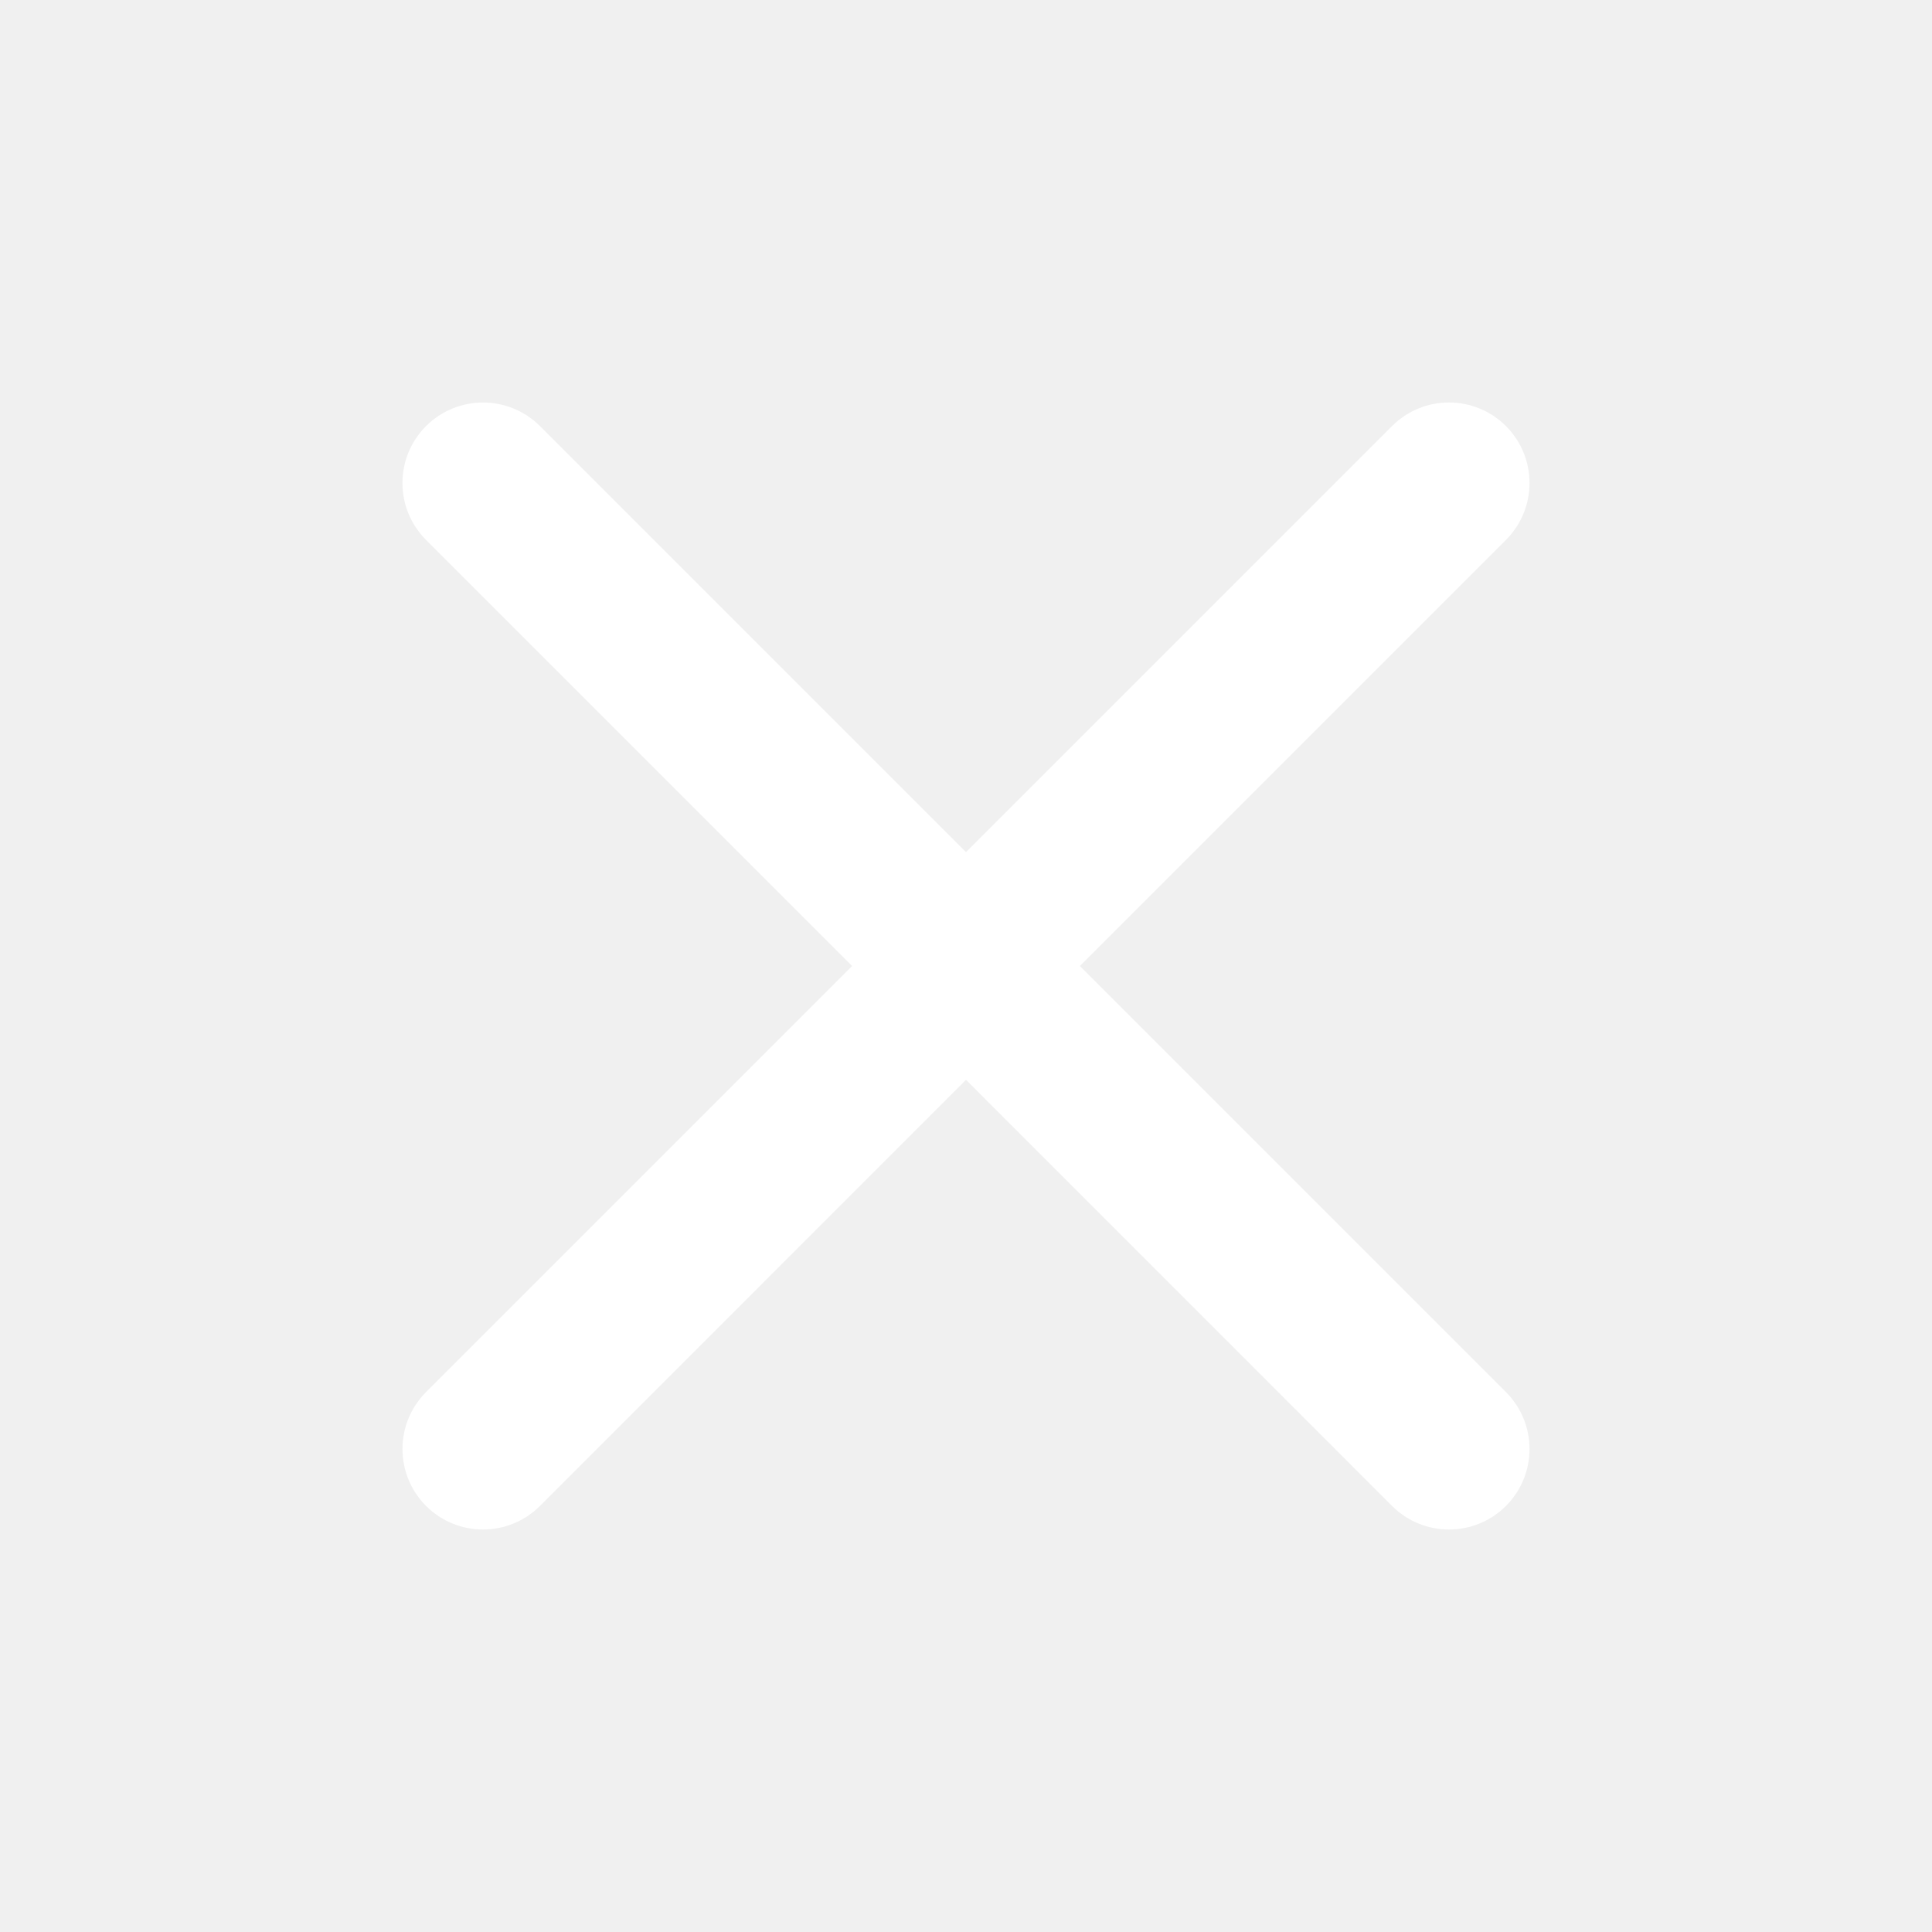
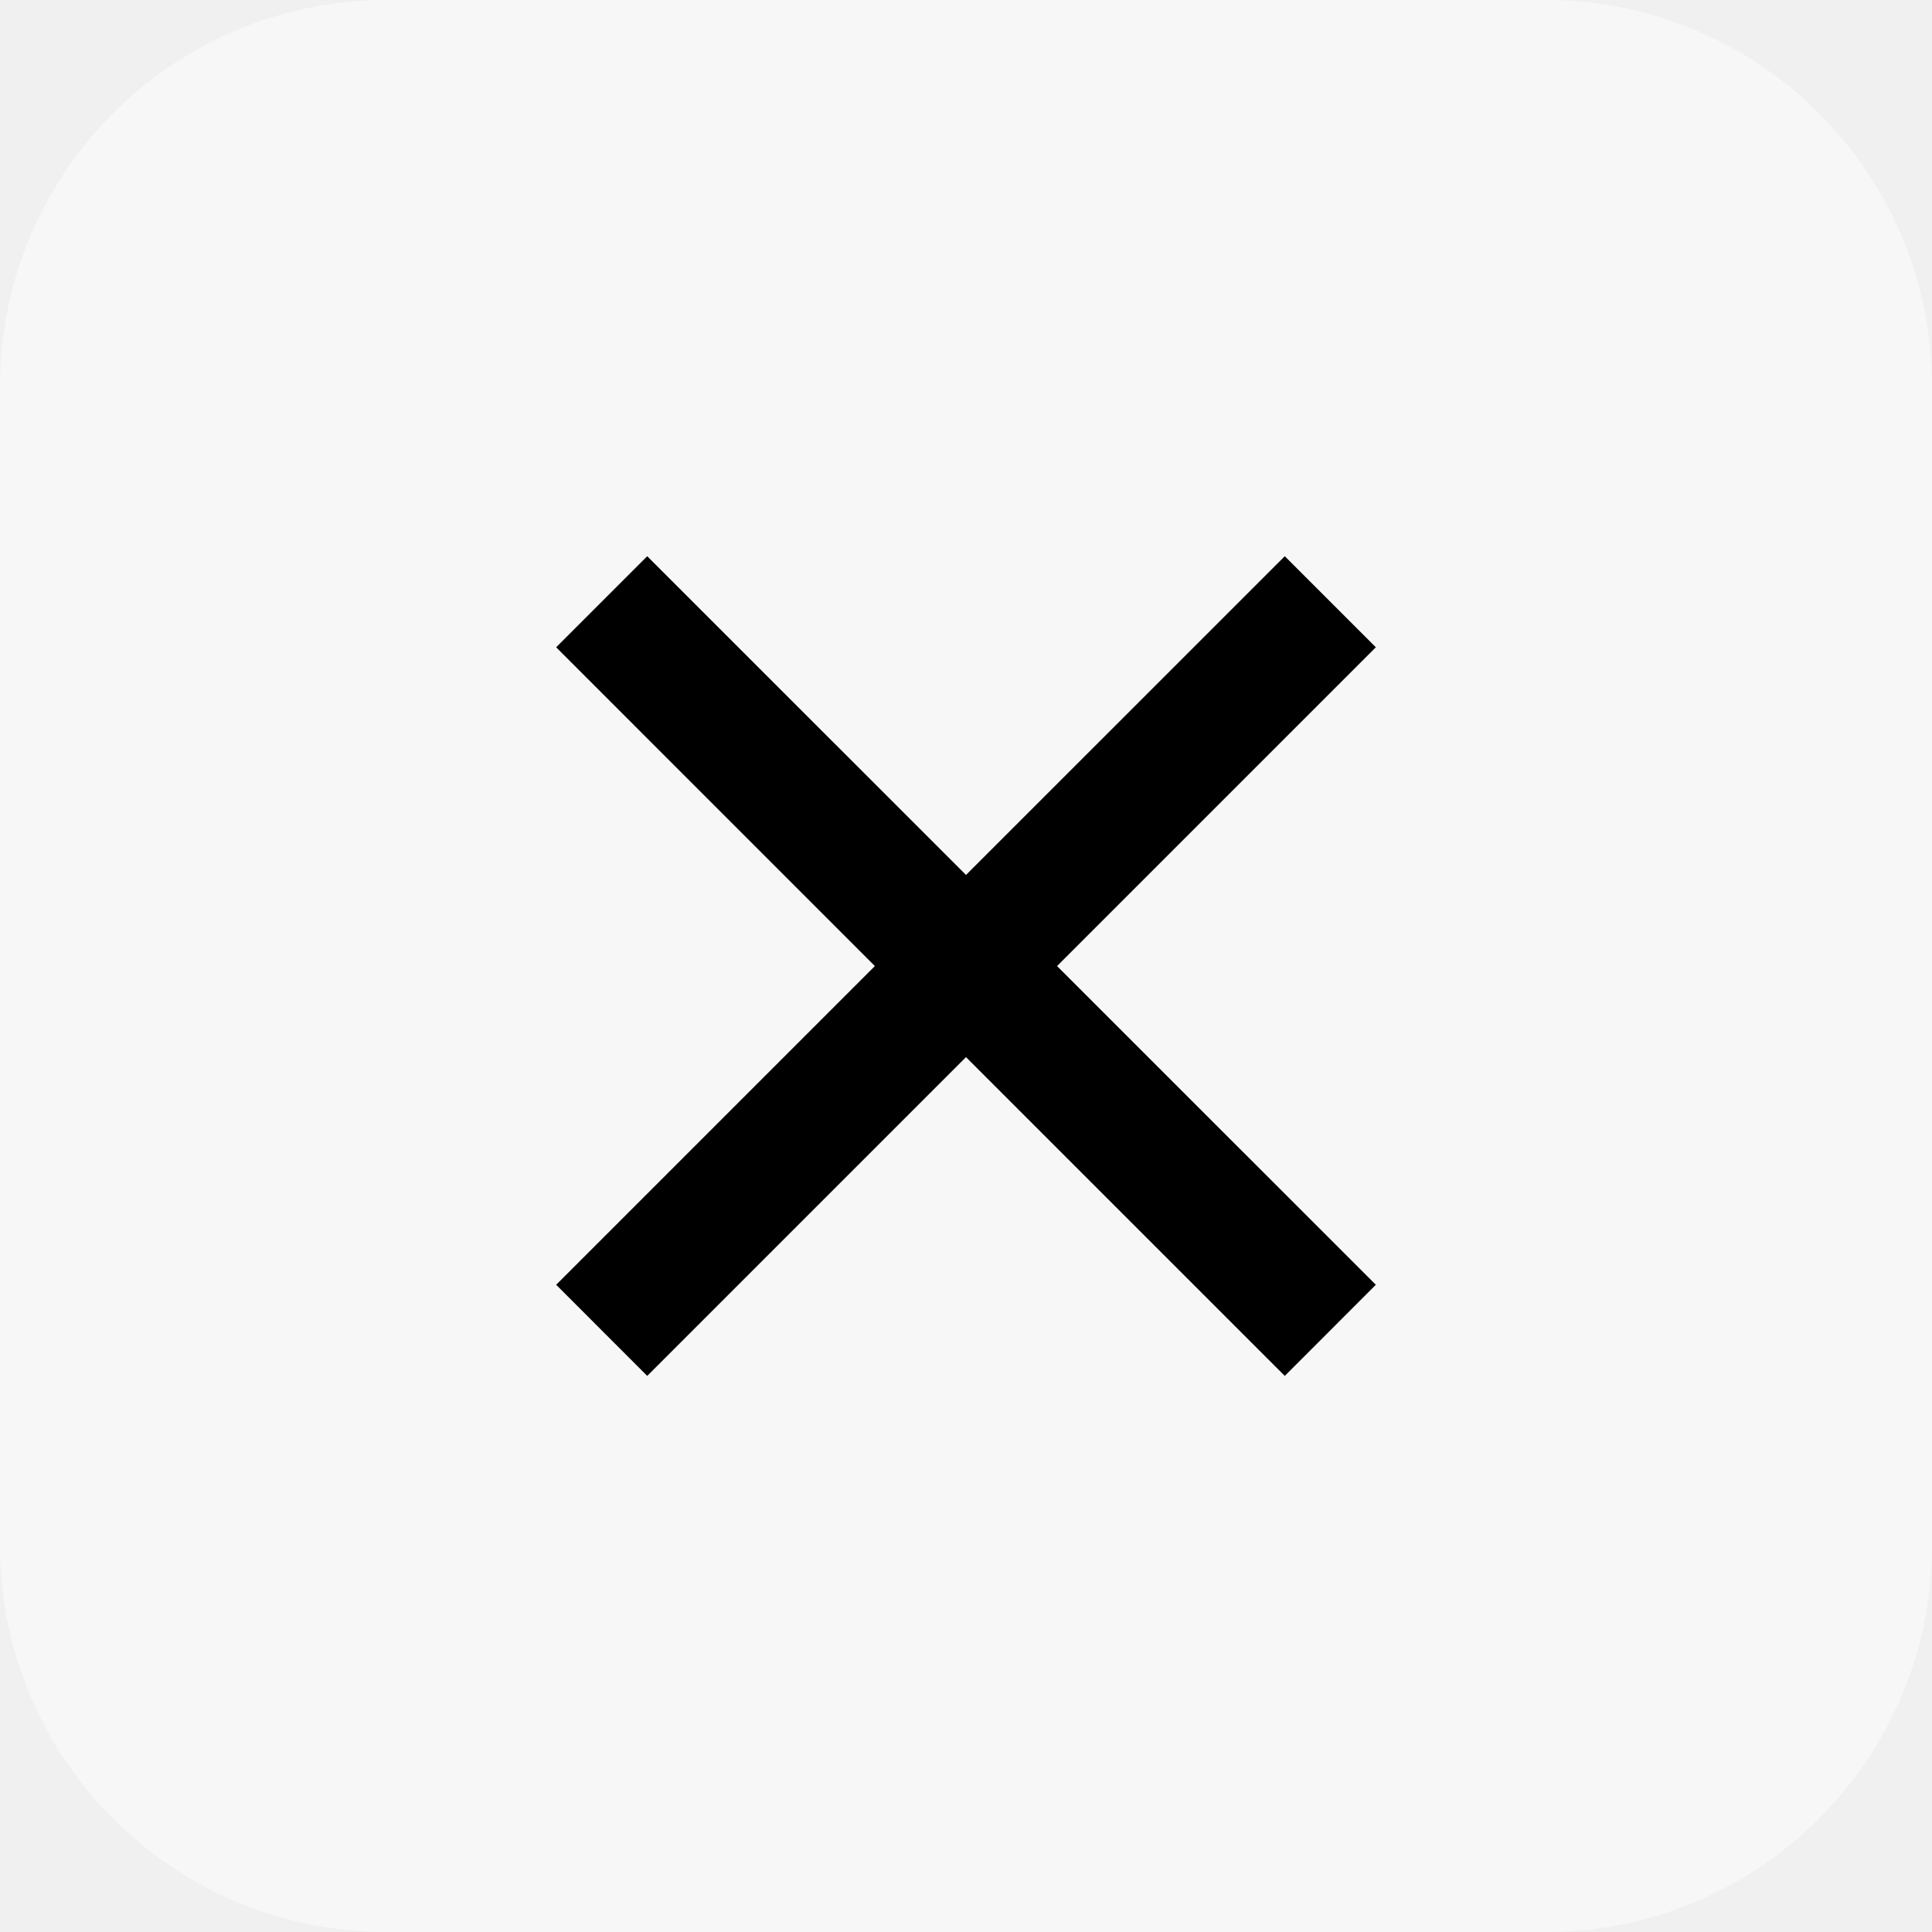
- <svg xmlns="http://www.w3.org/2000/svg" width="32" height="32" fill="none">
-   <path fill-rule="evenodd" clip-rule="evenodd" d="M7.057 7.057c.521-.52 1.365-.52 1.886 0L16 14.114l7.057-7.057a1.333 1.333 0 1 1 1.886 1.886L17.886 16l7.057 7.057a1.333 1.333 0 1 1-1.886 1.886L16 17.885l-7.057 7.058a1.333 1.333 0 0 1-1.886-1.886L14.114 16 7.057 8.943a1.333 1.333 0 0 1 0-1.886Z" fill="#fff" />
+ <svg xmlns="http://www.w3.org/2000/svg" width="30" height="30" viewBox="0 0 30 30" fill="none">
+   <rect width="30" height="30" rx="6" fill="#F7F7F7" />
+   <path d="M15 13.586L19.95 8.637L21.364 10.051L16.414 15.001L21.364 19.95L19.95 21.365L15 16.415L10.05 21.365L8.636 19.95L13.585 15.001L8.636 10.051L10.05 8.637L15 13.586Z" fill="black" />
</svg>
